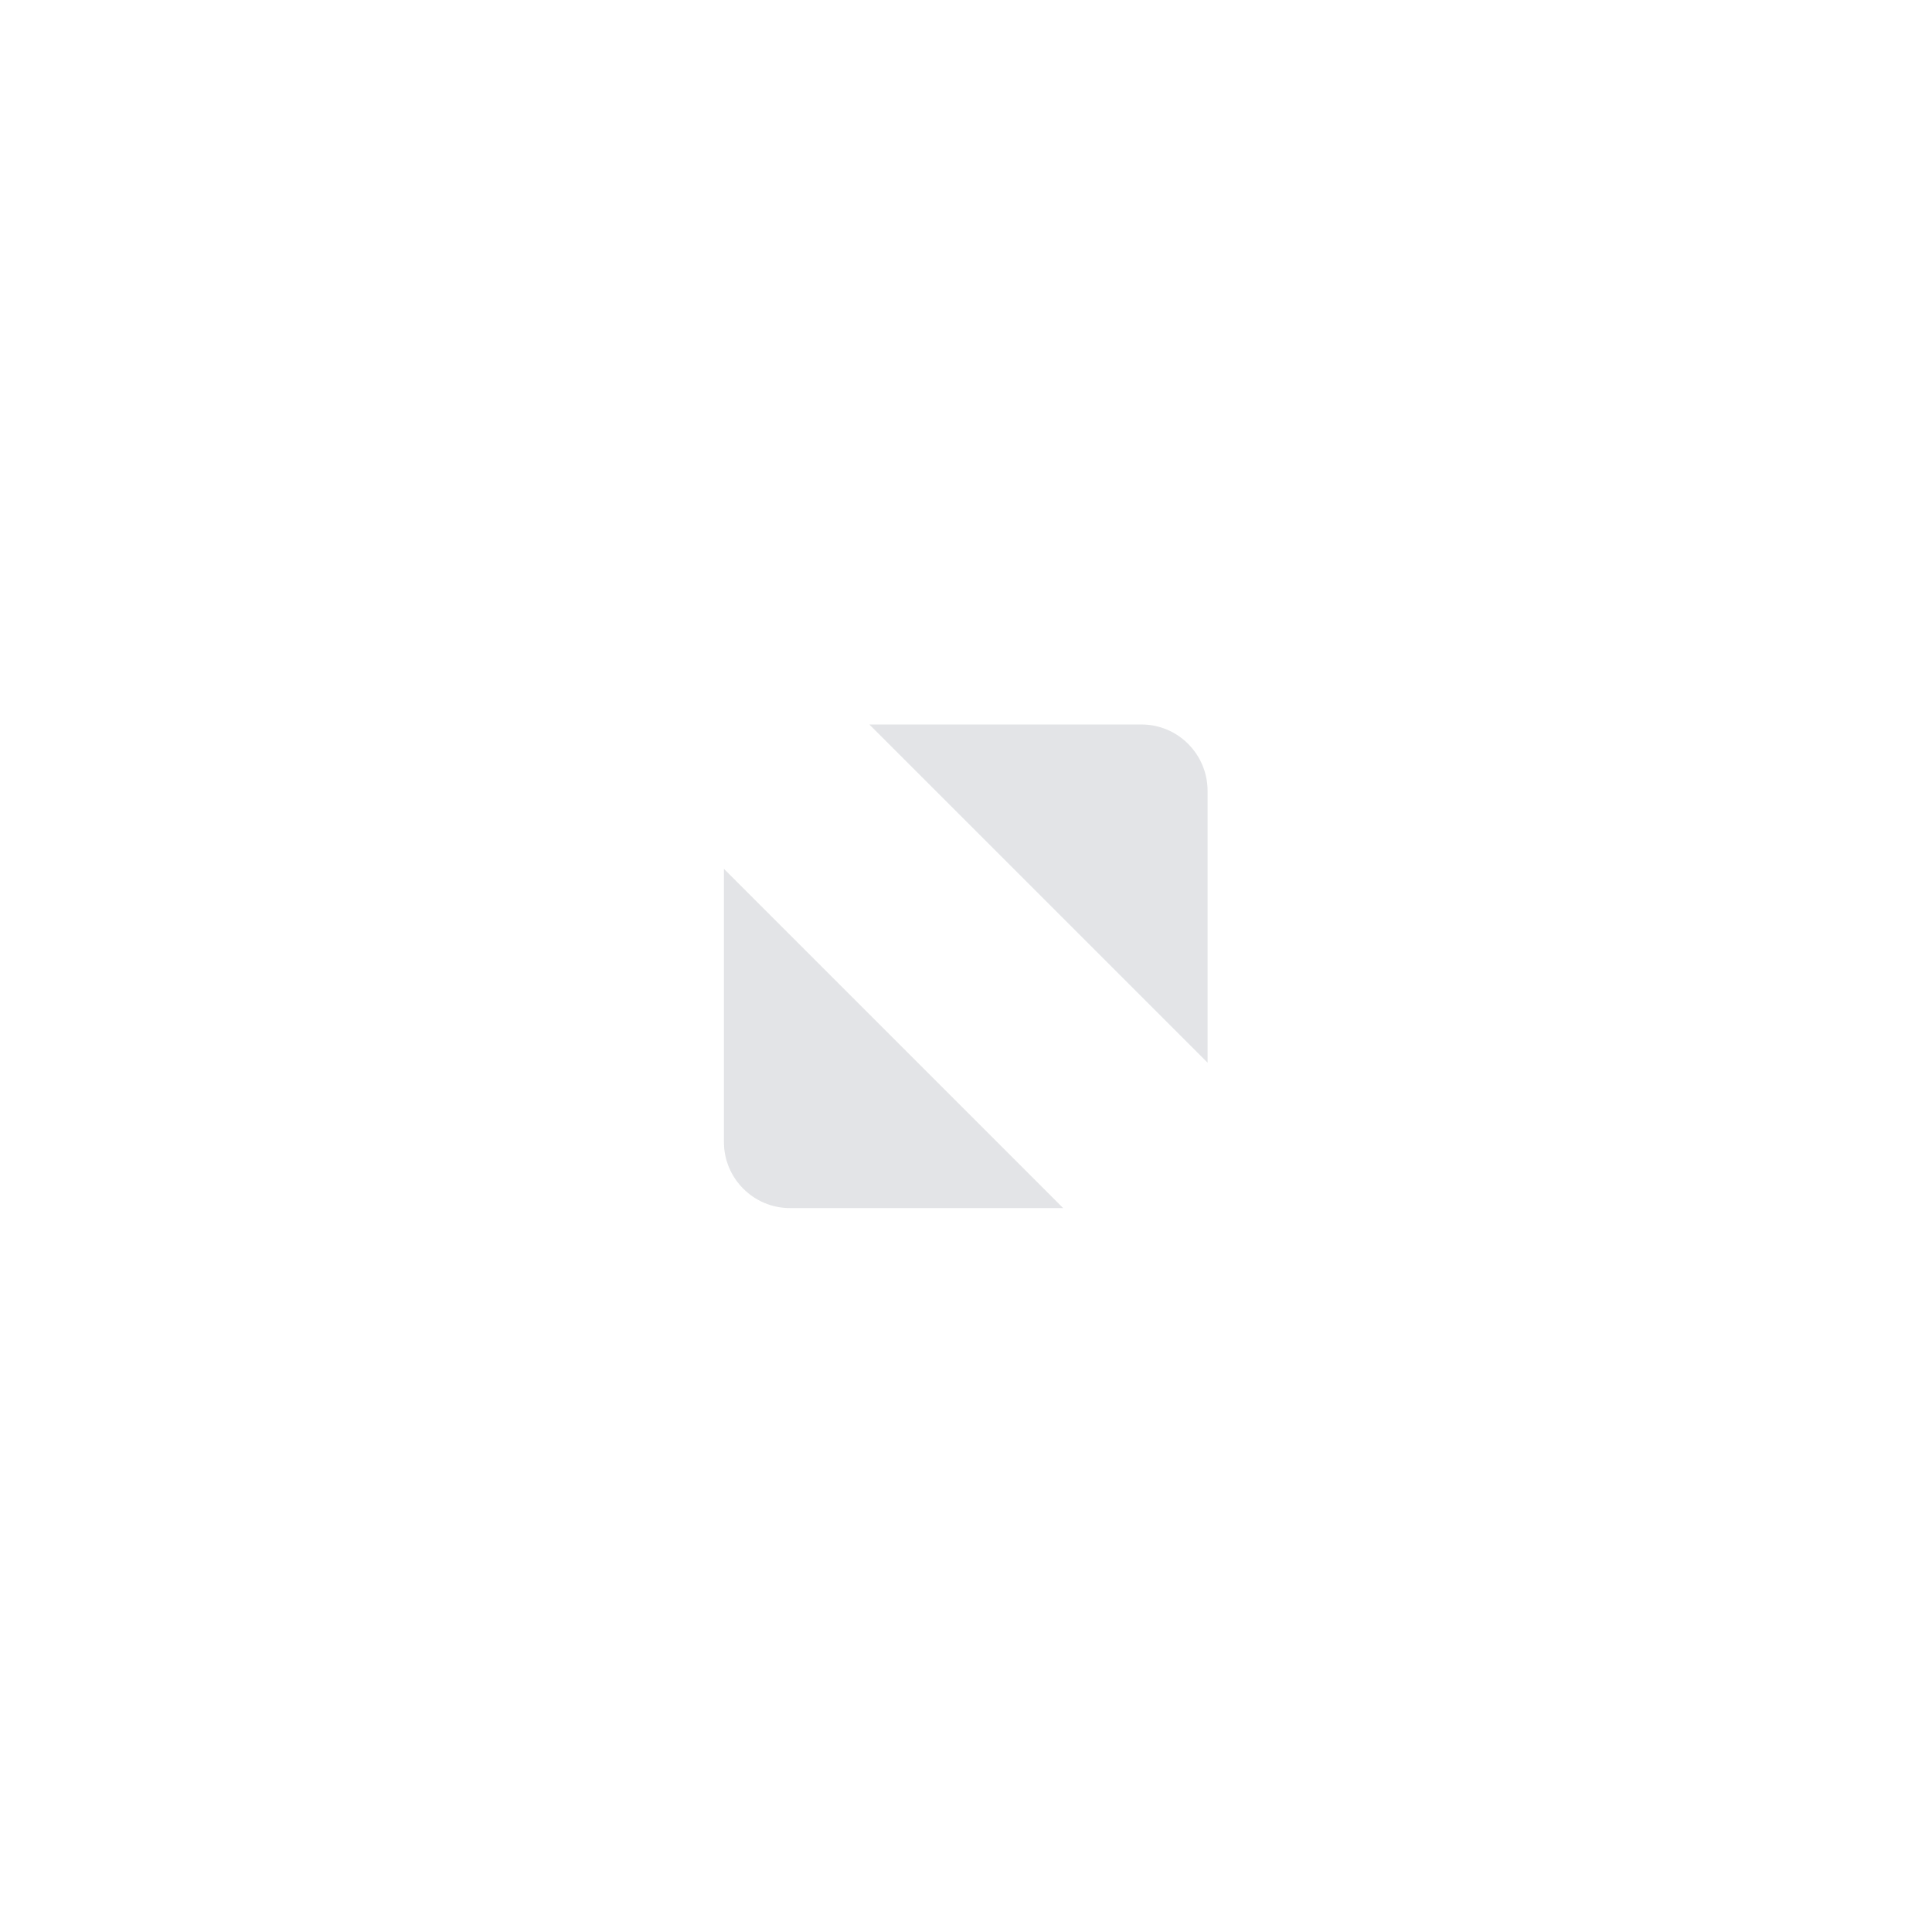
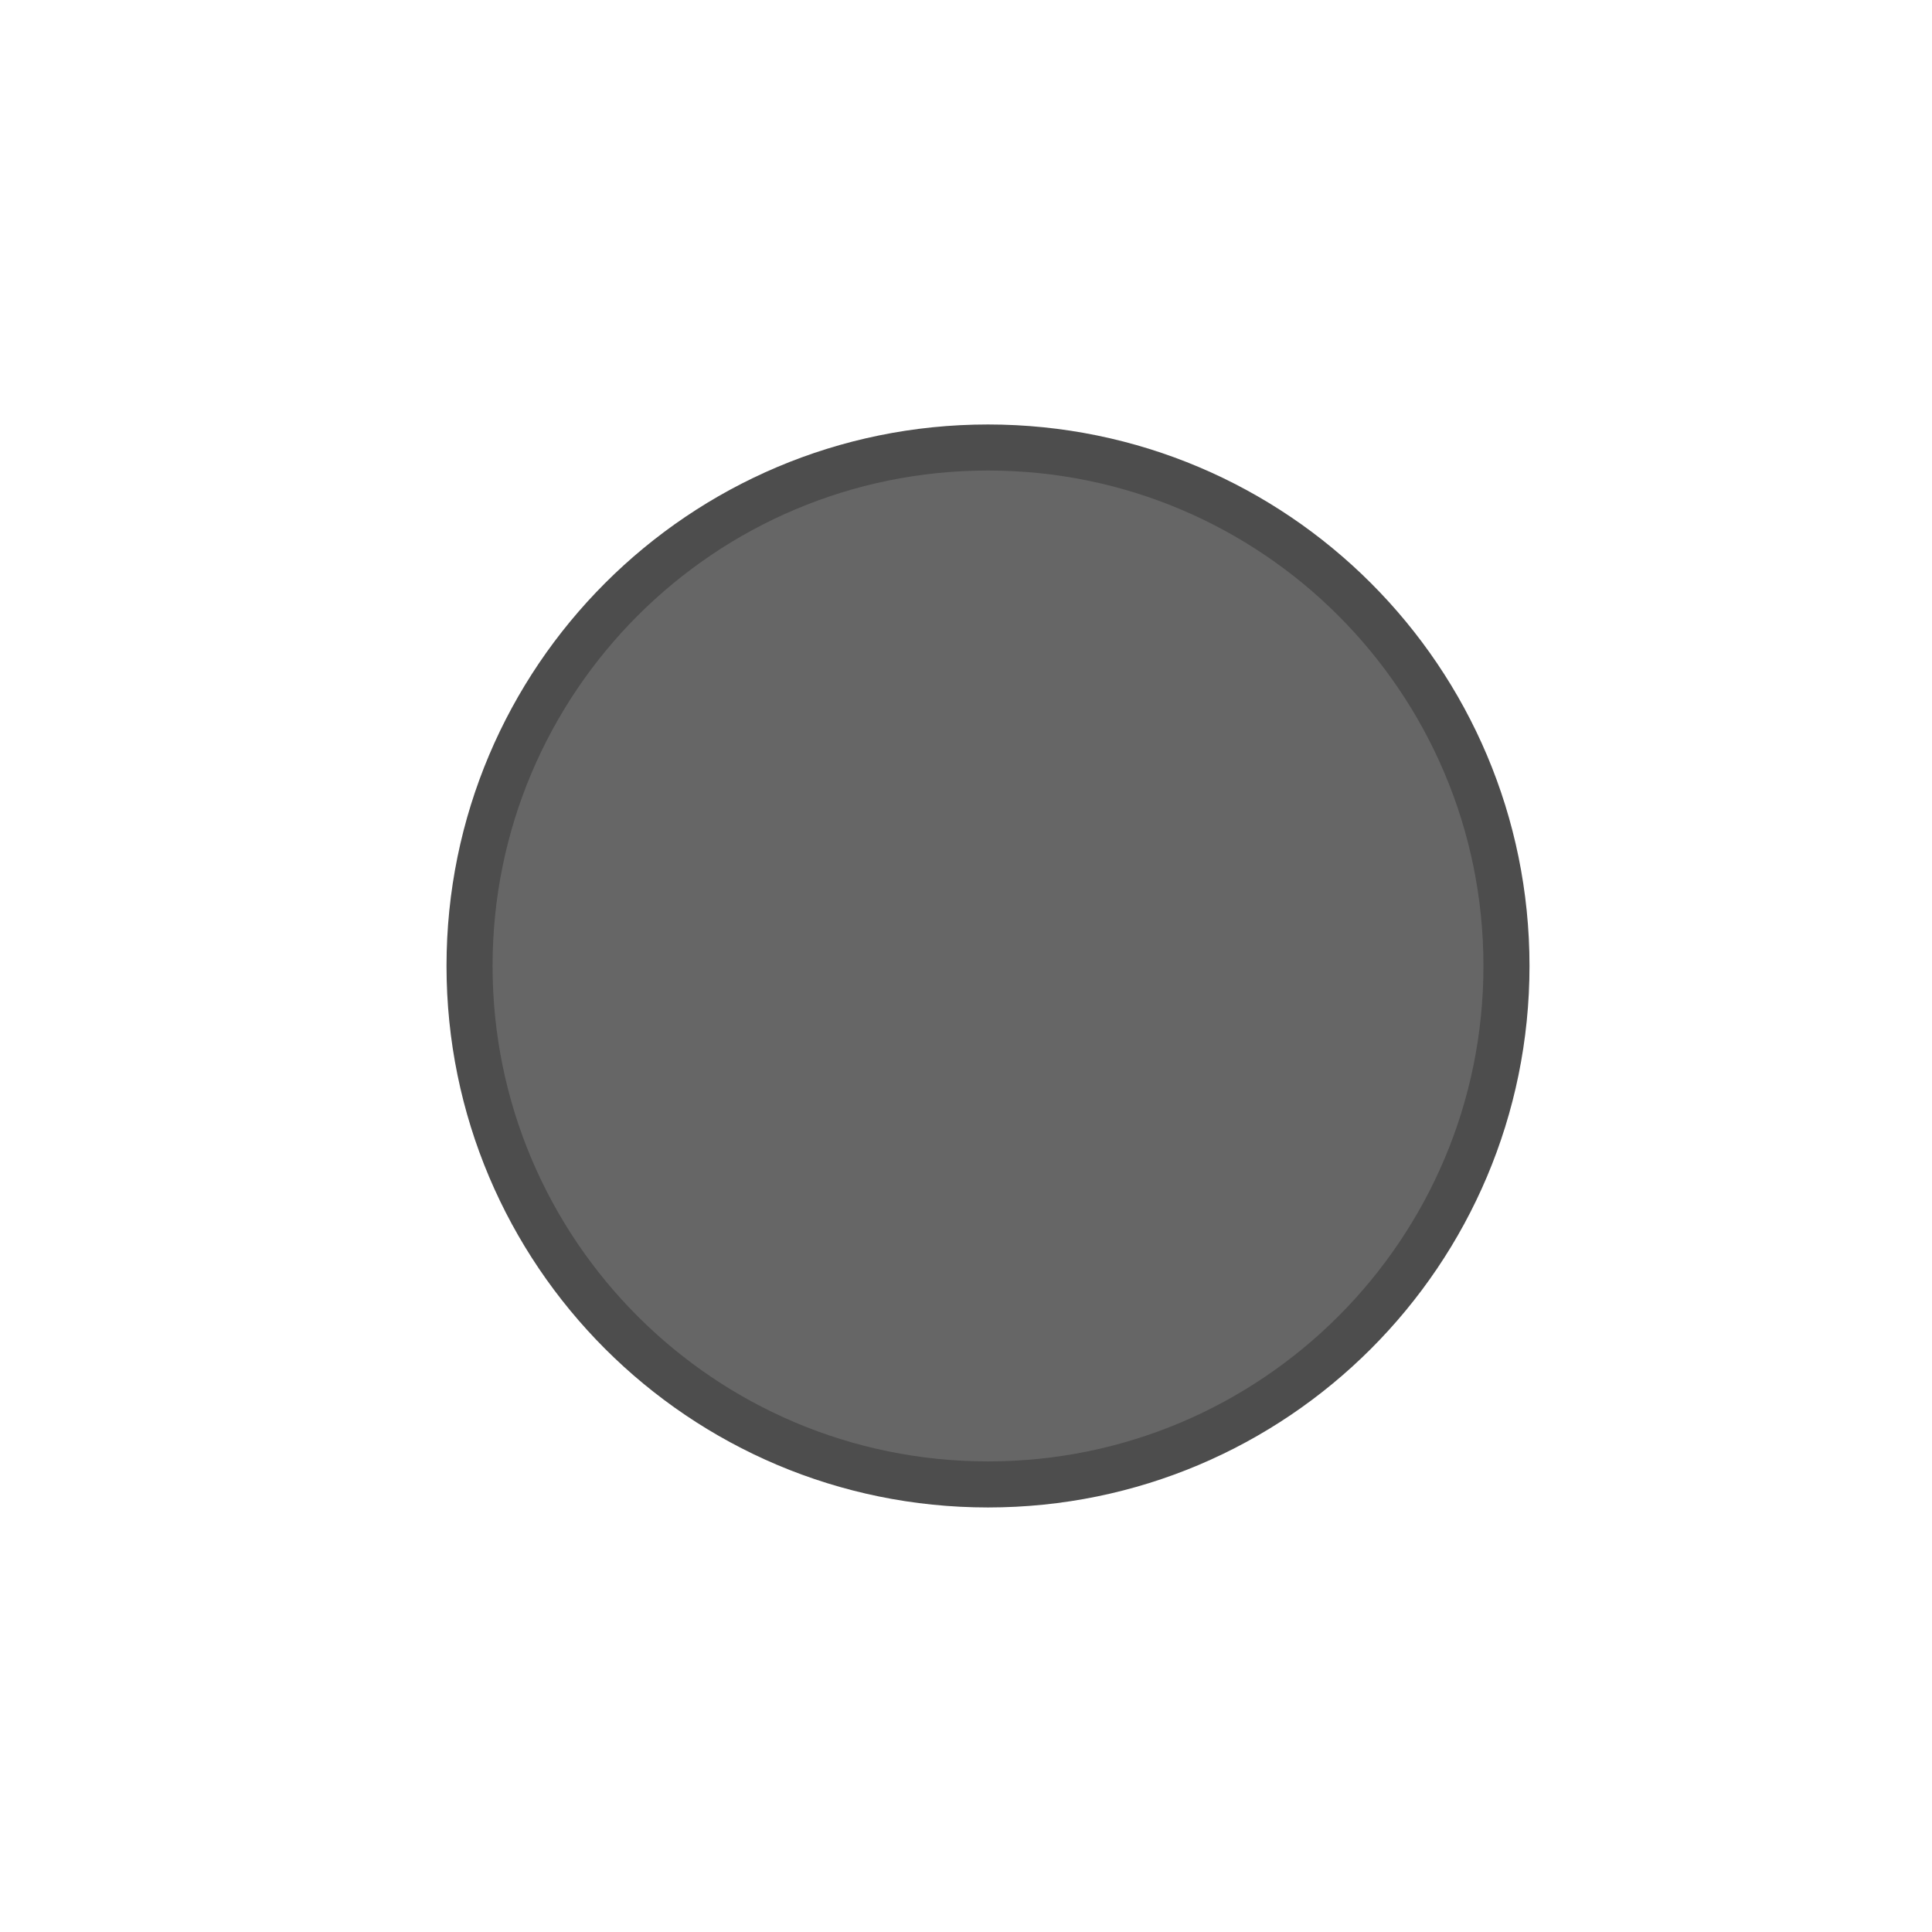
<svg xmlns="http://www.w3.org/2000/svg" width="24" height="24" id="svg4306" version="1.1" style="enable-background:new">
  <defs id="defs4308">
    <linearGradient id="linearGradient3770">
      <stop style="stop-color:#000000;stop-opacity:0.628;" offset="0" id="stop3772" />
      <stop style="stop-color:#000000;stop-opacity:0.498;" offset="1" id="stop3774" />
    </linearGradient>
    <linearGradient id="linearGradient4882">
      <stop style="stop-color:#ffffff;stop-opacity:1;" offset="0" id="stop4884" />
      <stop style="stop-color:#ffffff;stop-opacity:0;" offset="1" id="stop4886" />
    </linearGradient>
    <linearGradient id="linearGradient3784-6">
      <stop style="stop-color:#ffffff;stop-opacity:0.216;" offset="0" id="stop3786-4" />
      <stop style="stop-color:#ffffff;stop-opacity:0;" offset="1" id="stop3788-6" />
    </linearGradient>
    <linearGradient id="linearGradient4892">
      <stop id="stop4894" offset="0" style="stop-color:#2f3a42;stop-opacity:1;" />
      <stop id="stop4896" offset="1" style="stop-color:#1d242a;stop-opacity:1;" />
    </linearGradient>
    <linearGradient id="linearGradient4882-4">
      <stop id="stop4884-9" offset="0" style="stop-color:#728495;stop-opacity:1;" />
      <stop id="stop4886-9" offset="1" style="stop-color:#617c95;stop-opacity:0;" />
    </linearGradient>
  </defs>
  <g id="layer1" transform="translate(0,-1028.362)">
-     <g id="titlebutton-max-backdrop-dark" style="display:inline;opacity:0.4" transform="translate(-612,1201)">
-       <g style="display:inline;opacity:1" id="g7146-1-1-6" transform="translate(-781,-415.6378)">
-         <g transform="translate(-29,0)" style="display:inline;opacity:1" id="g4490-2-6-0">
-           <g id="g4092-0-6-9-2" style="display:inline" transform="translate(58,0)" />
-         </g>
-         <path id="path4293-5-6-4" style="display:inline;opacity:1;fill:#b9bcc2;fill-opacity:1;fill-rule:evenodd;stroke:none" d="m 1403.8,252 3.382,0 c 0.45,0 0.816,0.368 0.819,0.819 l 0,3.382 z m 2.407,6.007 -3.395,0 c -0.45,0 -0.819,-0.368 -0.819,-0.819 l 0,-3.395 4.214,4.214" />
-       </g>
-       <rect style="display:inline;opacity:1;fill:none;fill-opacity:1;stroke:none;stroke-width:1;stroke-linecap:butt;stroke-linejoin:miter;stroke-miterlimit:4;stroke-dasharray:none;stroke-dashoffset:0;stroke-opacity:0" id="rect17883-39-6-2-5" width="16" height="16" x="616" y="-168.638" />
+     <g transform="matrix(0.01265625,0,0,-0.01265625,5.22987,1046.729)" id="g3340">
+       <path d="m 556.523,-28.388 c 293.532,0 531.487,237.951 531.487,531.487 0,293.527 -237.955,531.482 -531.487,531.482 -293.531,0 -531.486,-237.955 -531.486,-531.482 0,-293.536 237.955,-531.487 531.486,-531.487" style="fill:#4d4d4d;fill-opacity:1;fill-rule:evenodd;stroke:none" id="path4199" />
+       <path d="m 556.523,16.814 c 268.566,0 486.285,217.715 486.285,486.285 0,268.56 -217.719,486.28 -486.285,486.28 -268.565,0 -486.285,-217.72 -486.285,-486.28 0,-268.57 217.72,-486.285 486.285,-486.285" style="fill:#666666;fill-opacity:1;fill-rule:evenodd;stroke:none" id="path4201" />
    </g>
  </g>
</svg>
